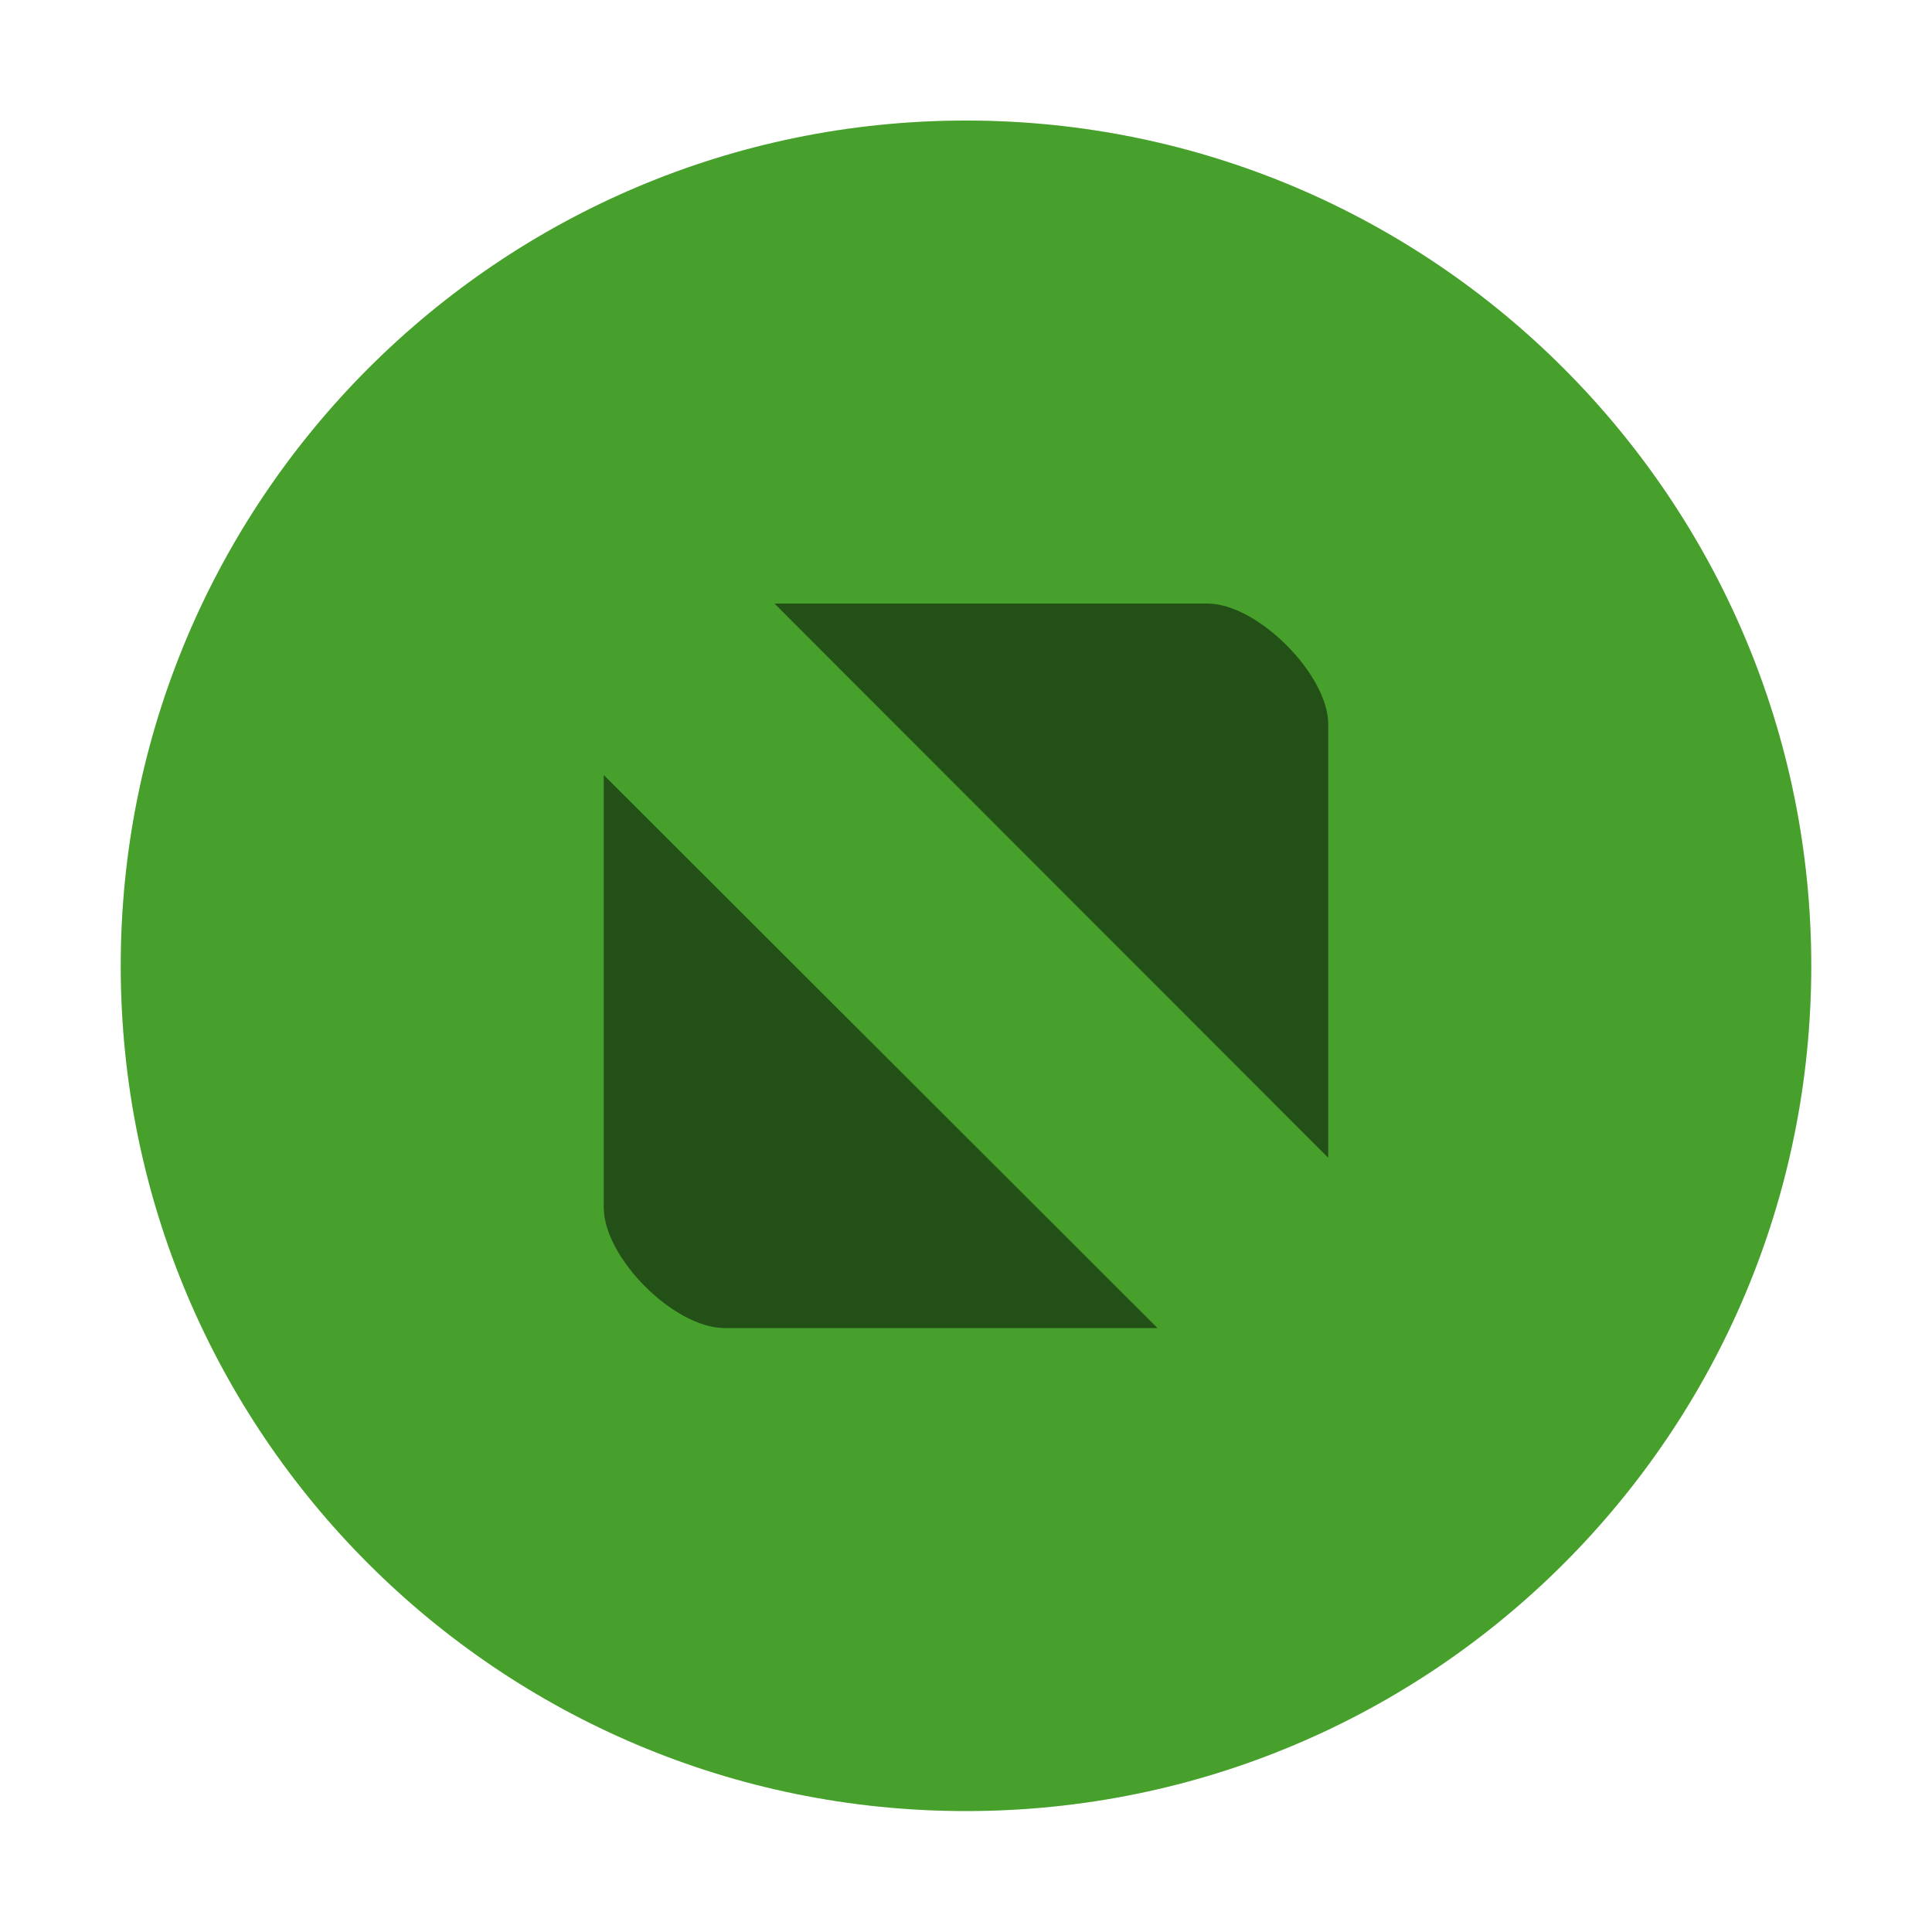
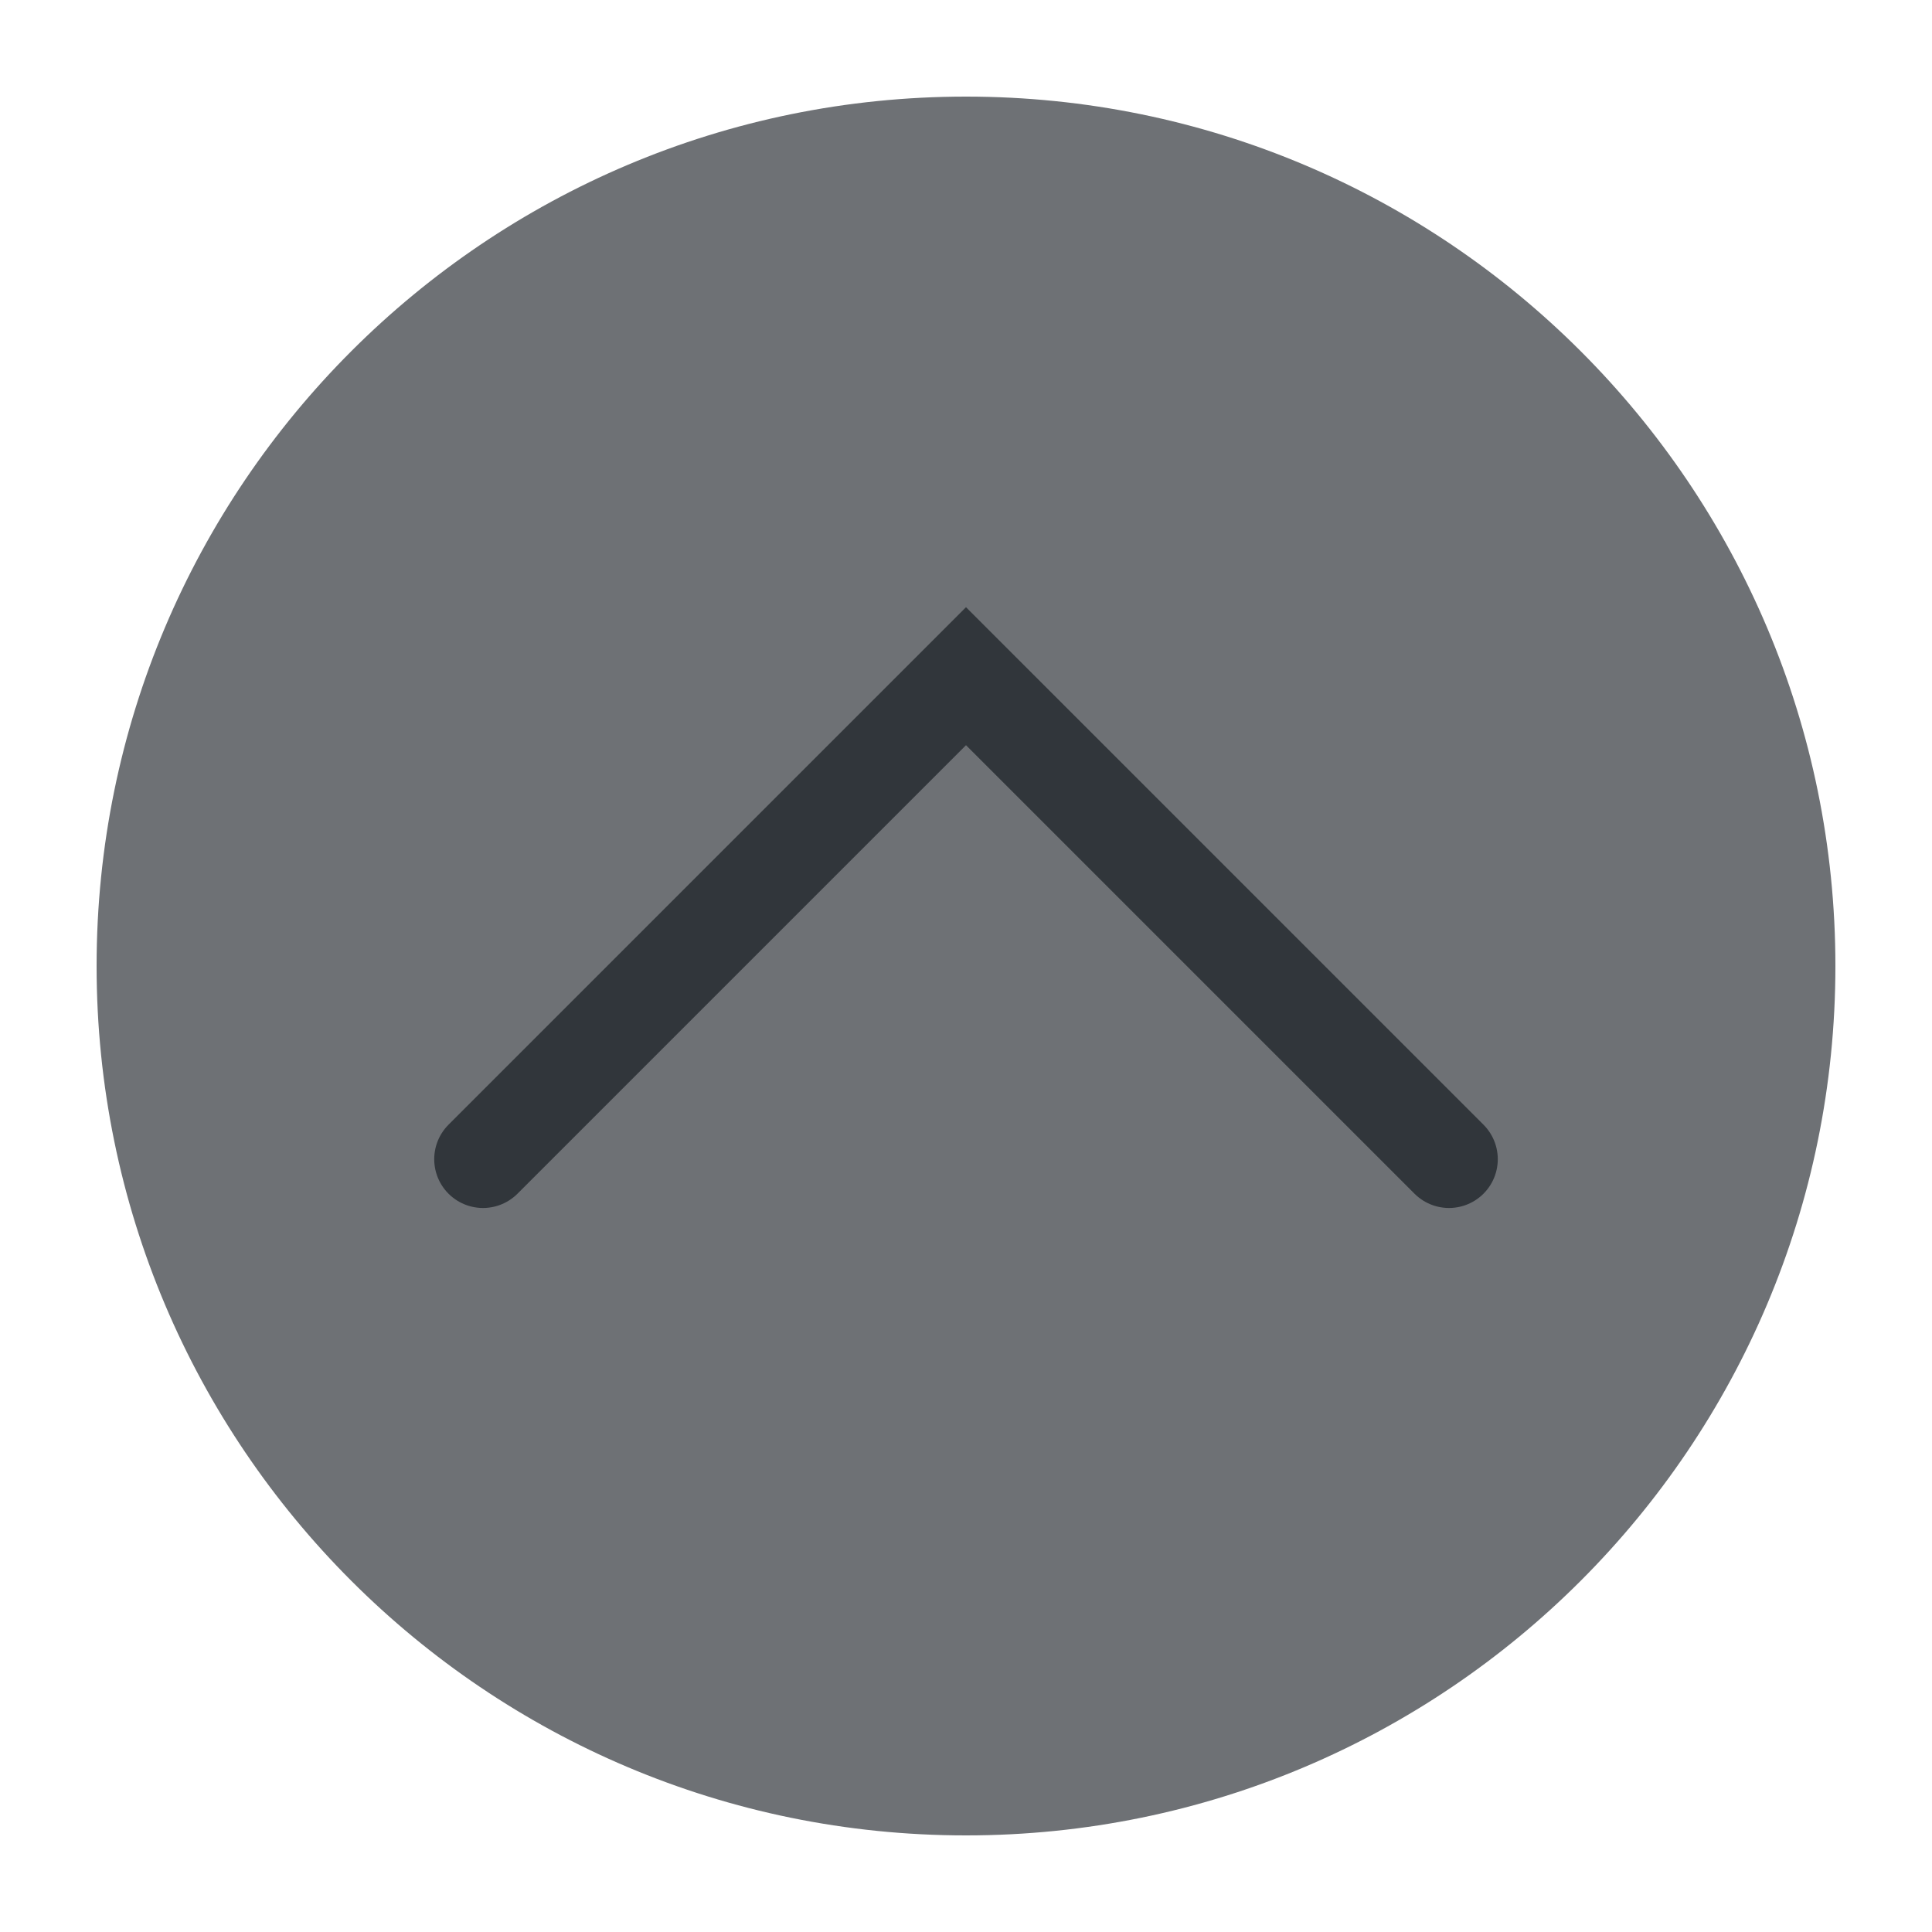
<svg xmlns="http://www.w3.org/2000/svg" viewBox="0 0 50 50" version="1.2" baseProfile="tiny">
  <defs>
</defs>
  <g fill="none" stroke="black" stroke-width="1" fill-rule="evenodd" stroke-linecap="square" stroke-linejoin="bevel">
-     <g fill="#000000" fill-opacity="1" stroke="none" transform="matrix(3.125,0,0,3.125,-853.125,595.743)" font-family="SF Pro" font-size="10" font-weight="400" font-style="normal" opacity="0">
-       <rect x="273" y="-190.638" width="16" height="16" />
+     <g fill="#6e7175" fill-opacity="1" stroke="none" transform="matrix(2.5,0,0,2.5,2.5,2.5)" font-family="Noto Sans" font-size="10" font-weight="400" font-style="normal">
+       <circle cx="9" cy="9" r="9" />
    </g>
-     <g fill="#59c837" fill-opacity="1" stroke="none" transform="matrix(3.125,0,0,3.125,-12.5,-3226.13)" font-family="SF Pro" font-size="10" font-weight="400" font-style="normal">
-       <path vector-effect="none" fill-rule="evenodd" d="M12,1047.36 C15.866,1047.36 19,1044.23 19,1040.36 C19,1036.5 15.866,1033.36 12,1033.36 C8.134,1033.36 5,1036.5 5,1040.36 C5,1044.23 8.134,1047.36 12,1047.36 " />
+     <g fill="none" stroke="#31363b" stroke-opacity="1" stroke-width="1.01" stroke-linecap="round" stroke-linejoin="miter" stroke-miterlimit="2" transform="matrix(2.5,0,0,2.5,2.5,2.5)" font-family="Noto Sans" font-size="10" font-weight="400" font-style="normal">
+       <polyline fill="none" vector-effect="none" points="4,11 9,6 14,11 " />
    </g>
-     <g fill="#000000" fill-opacity="1" stroke="none" transform="matrix(3.125,0,0,3.125,-12.5,-3226.13)" font-family="SF Pro" font-size="10" font-weight="400" font-style="normal" opacity="0.5">
-       <path vector-effect="none" fill-rule="nonzero" d="M10.414,1037.36 L15,1041.95 L15,1038.36 C15,1037.95 14.415,1037.36 14,1037.36 L10.414,1037.36 M9,1038.78 L9,1042.36 C9,1042.78 9.585,1043.36 10,1043.36 L13.586,1043.36 L9,1038.78" />
-     </g>
-     <g fill="#000000" fill-opacity="1" stroke="none" transform="matrix(3.125,0,0,3.125,-12.5,-3226.13)" font-family="SF Pro" font-size="10" font-weight="400" font-style="normal" opacity="0.2">
-       <path vector-effect="none" fill-rule="evenodd" d="M12,1047.36 C15.866,1047.36 19,1044.23 19,1040.36 C19,1036.5 15.866,1033.36 12,1033.36 C8.134,1033.36 5,1036.5 5,1040.36 C5,1044.23 8.134,1047.36 12,1047.36 " />
-     </g>
-     <g fill="none" stroke="#000000" stroke-opacity="1" stroke-width="1" stroke-linecap="square" stroke-linejoin="bevel" transform="matrix(1,0,0,1,0,0)" font-family="SF Pro" font-size="10" font-weight="400" font-style="normal">
+     <g fill="none" stroke="#000000" stroke-opacity="1" stroke-width="1" stroke-linecap="square" stroke-linejoin="bevel" transform="matrix(1,0,0,1,0,0)" font-family="Noto Sans" font-size="10" font-weight="400" font-style="normal">
</g>
  </g>
</svg>
